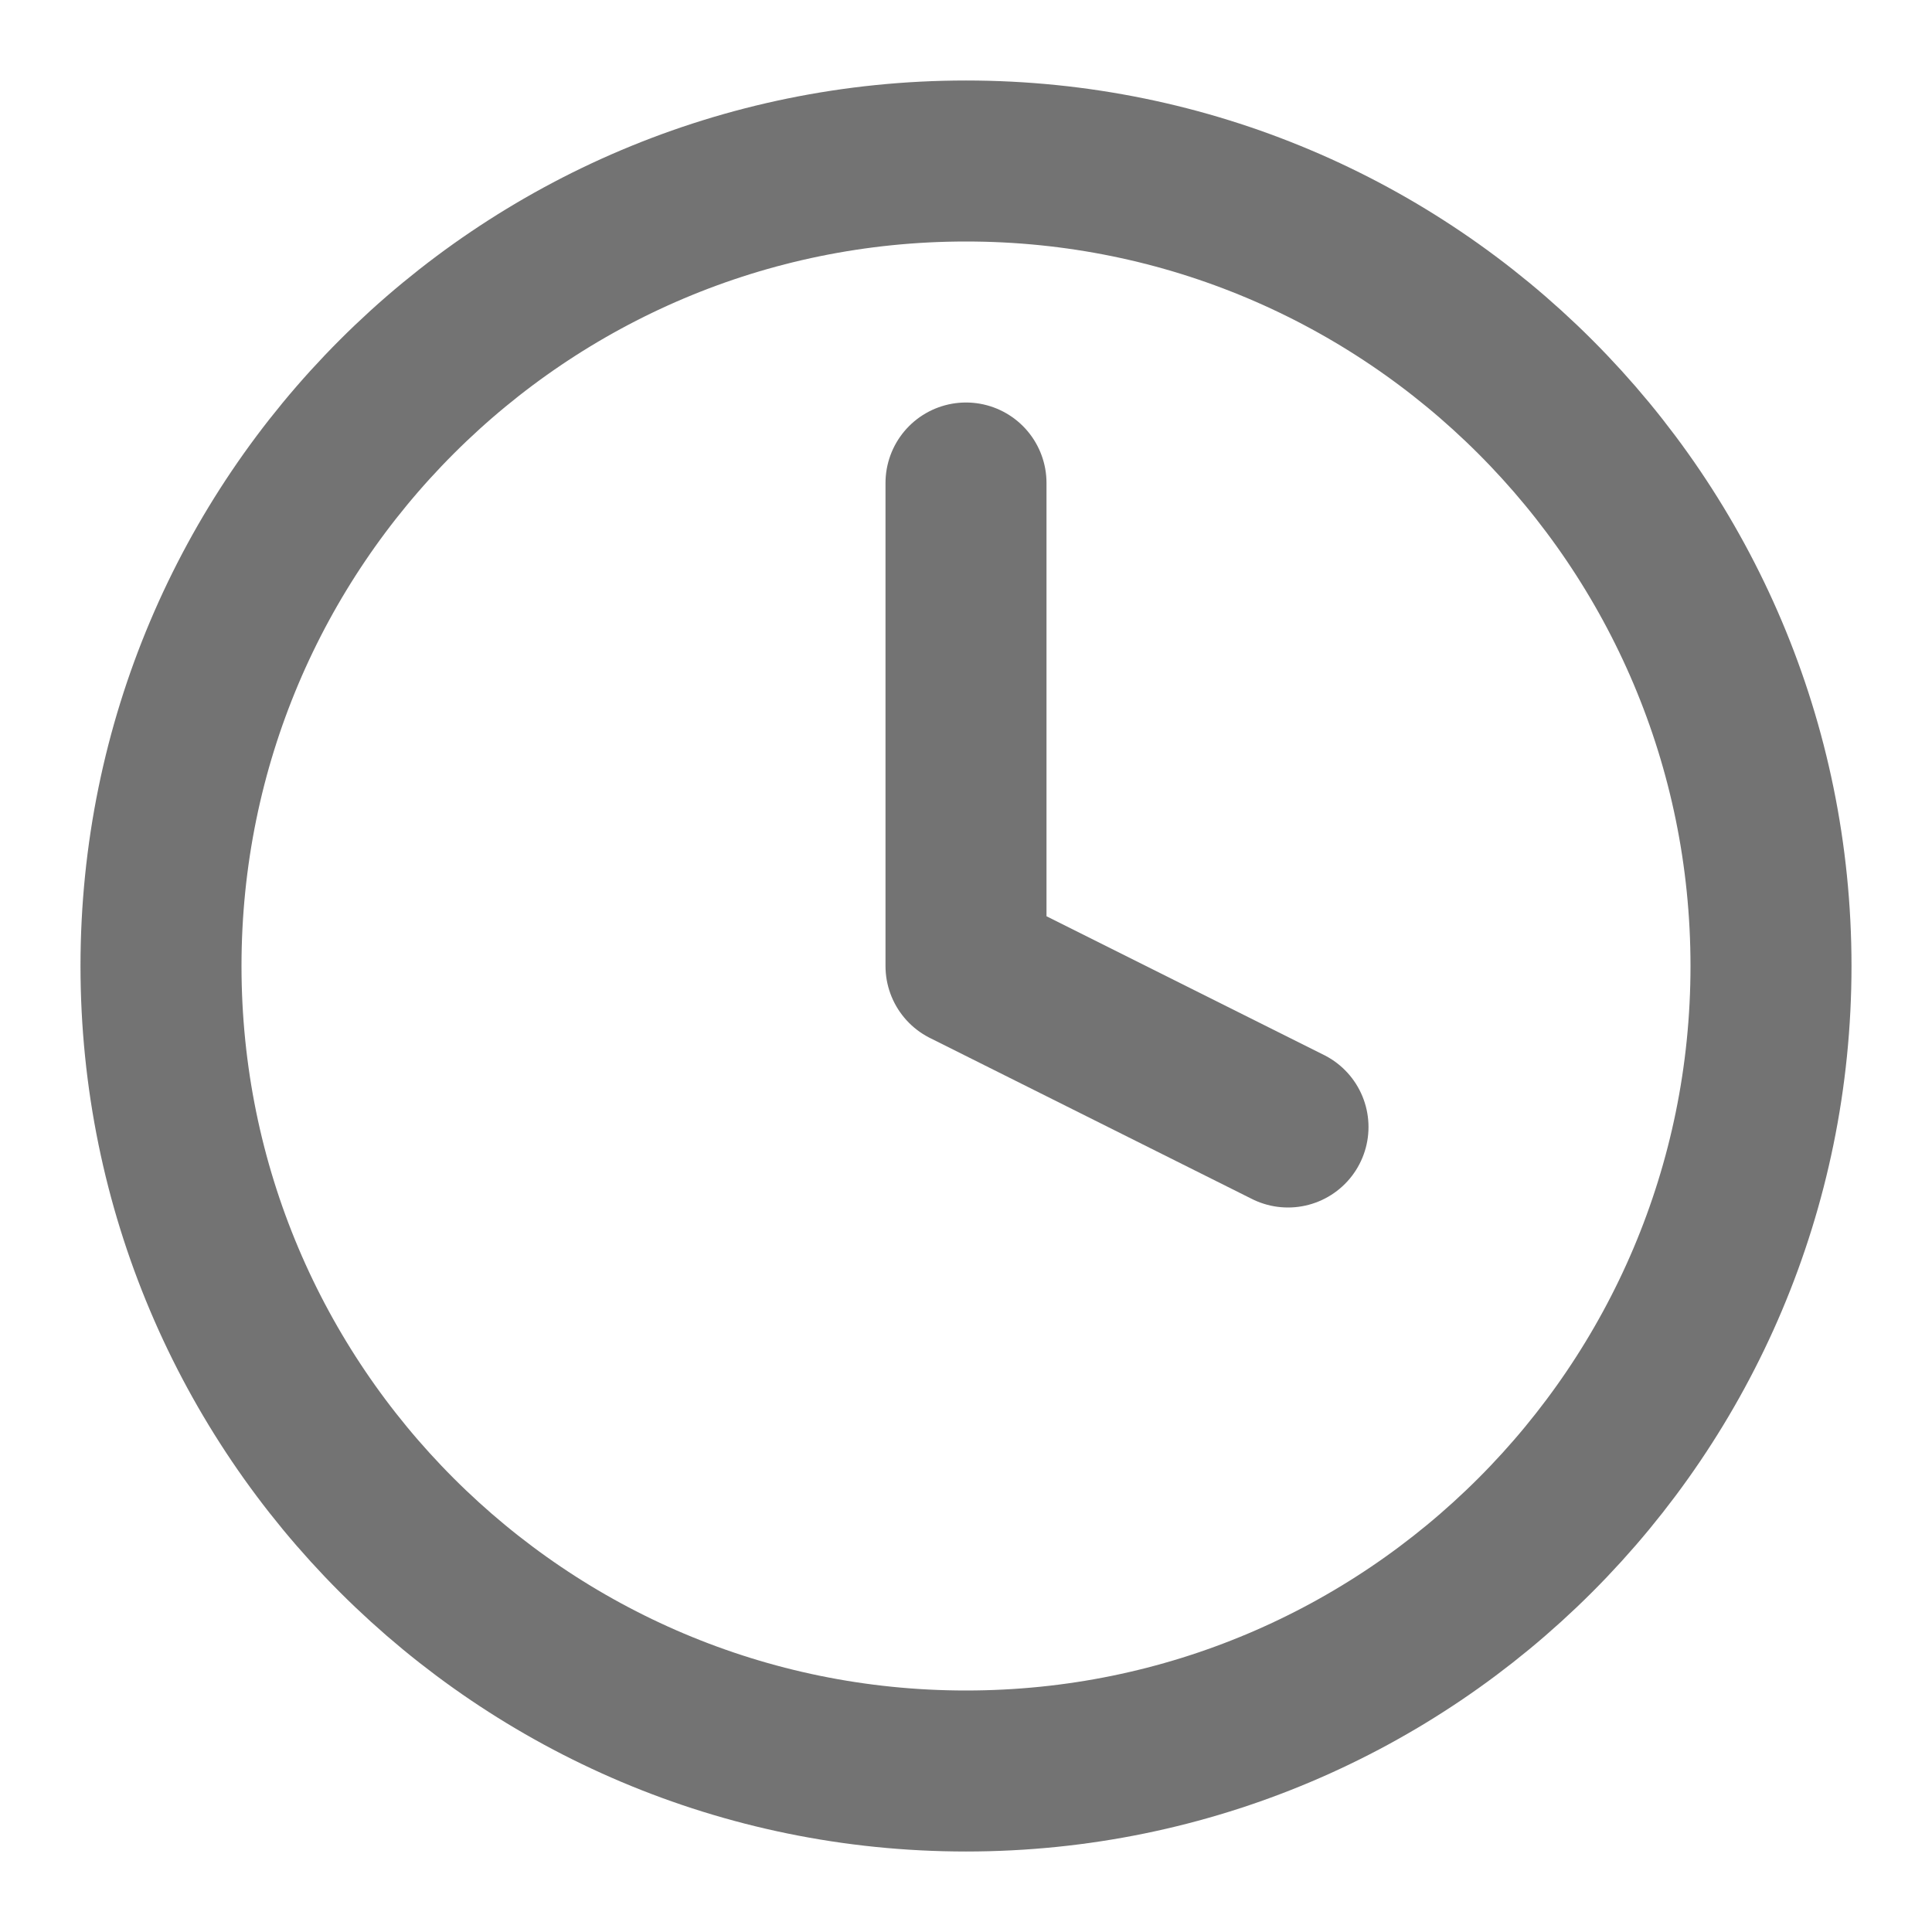
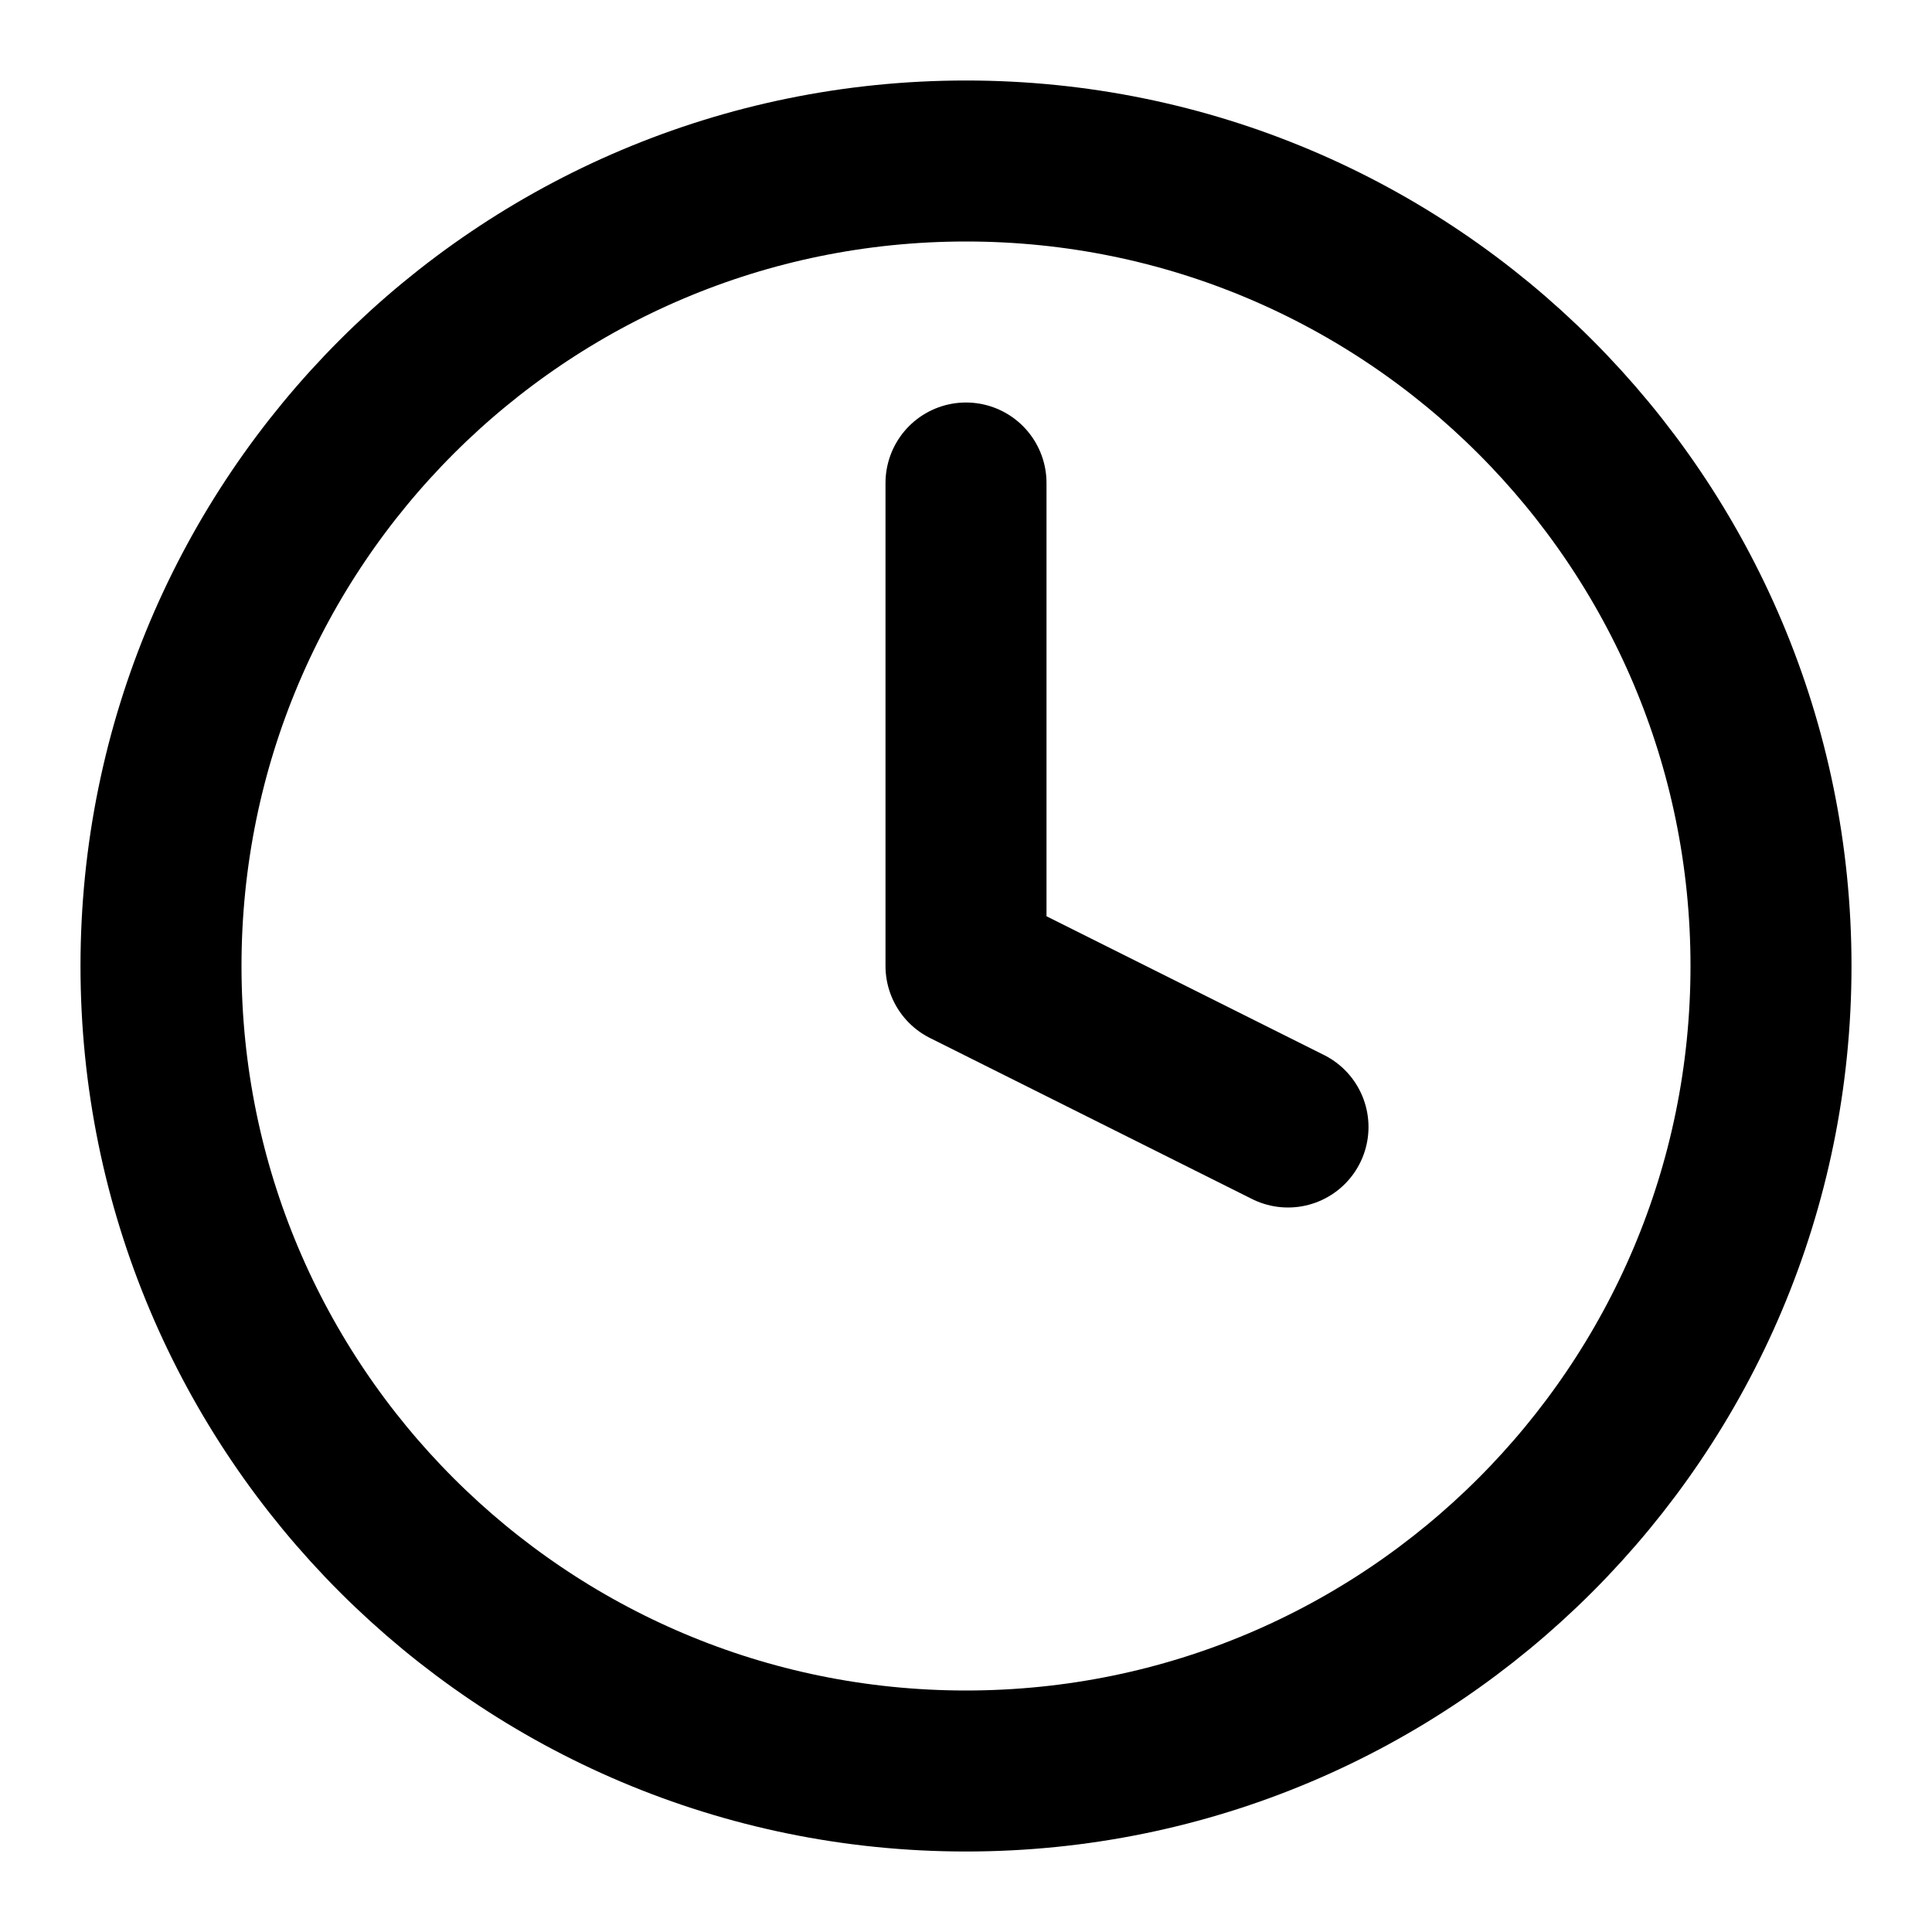
<svg xmlns="http://www.w3.org/2000/svg" width="24" height="24" viewBox="0 0 24 24" fill="none">
-   <path d="M12 22C17.523 22 22 17.523 22 12C22 6.477 17.523 2 12 2C6.477 2 2 6.477 2 12C2 17.523 6.477 22 12 22Z" stroke="#737373" stroke-width="2" stroke-linecap="round" stroke-linejoin="round" />
-   <path d="M12 6V12L16 14" stroke="#737373" stroke-width="2" stroke-linecap="round" stroke-linejoin="round" />
+   <path d="M12 22C17.523 22 22 17.523 22 12C22 6.477 17.523 2 12 2C6.477 2 2 6.477 2 12C2 17.523 6.477 22 12 22Z" stroke="currentColor" stroke-width="2" stroke-linecap="round" stroke-linejoin="round" />
+   <path d="M12 6V12L16 14" stroke="currentColor" stroke-width="2" stroke-linecap="round" stroke-linejoin="round" />
</svg>
